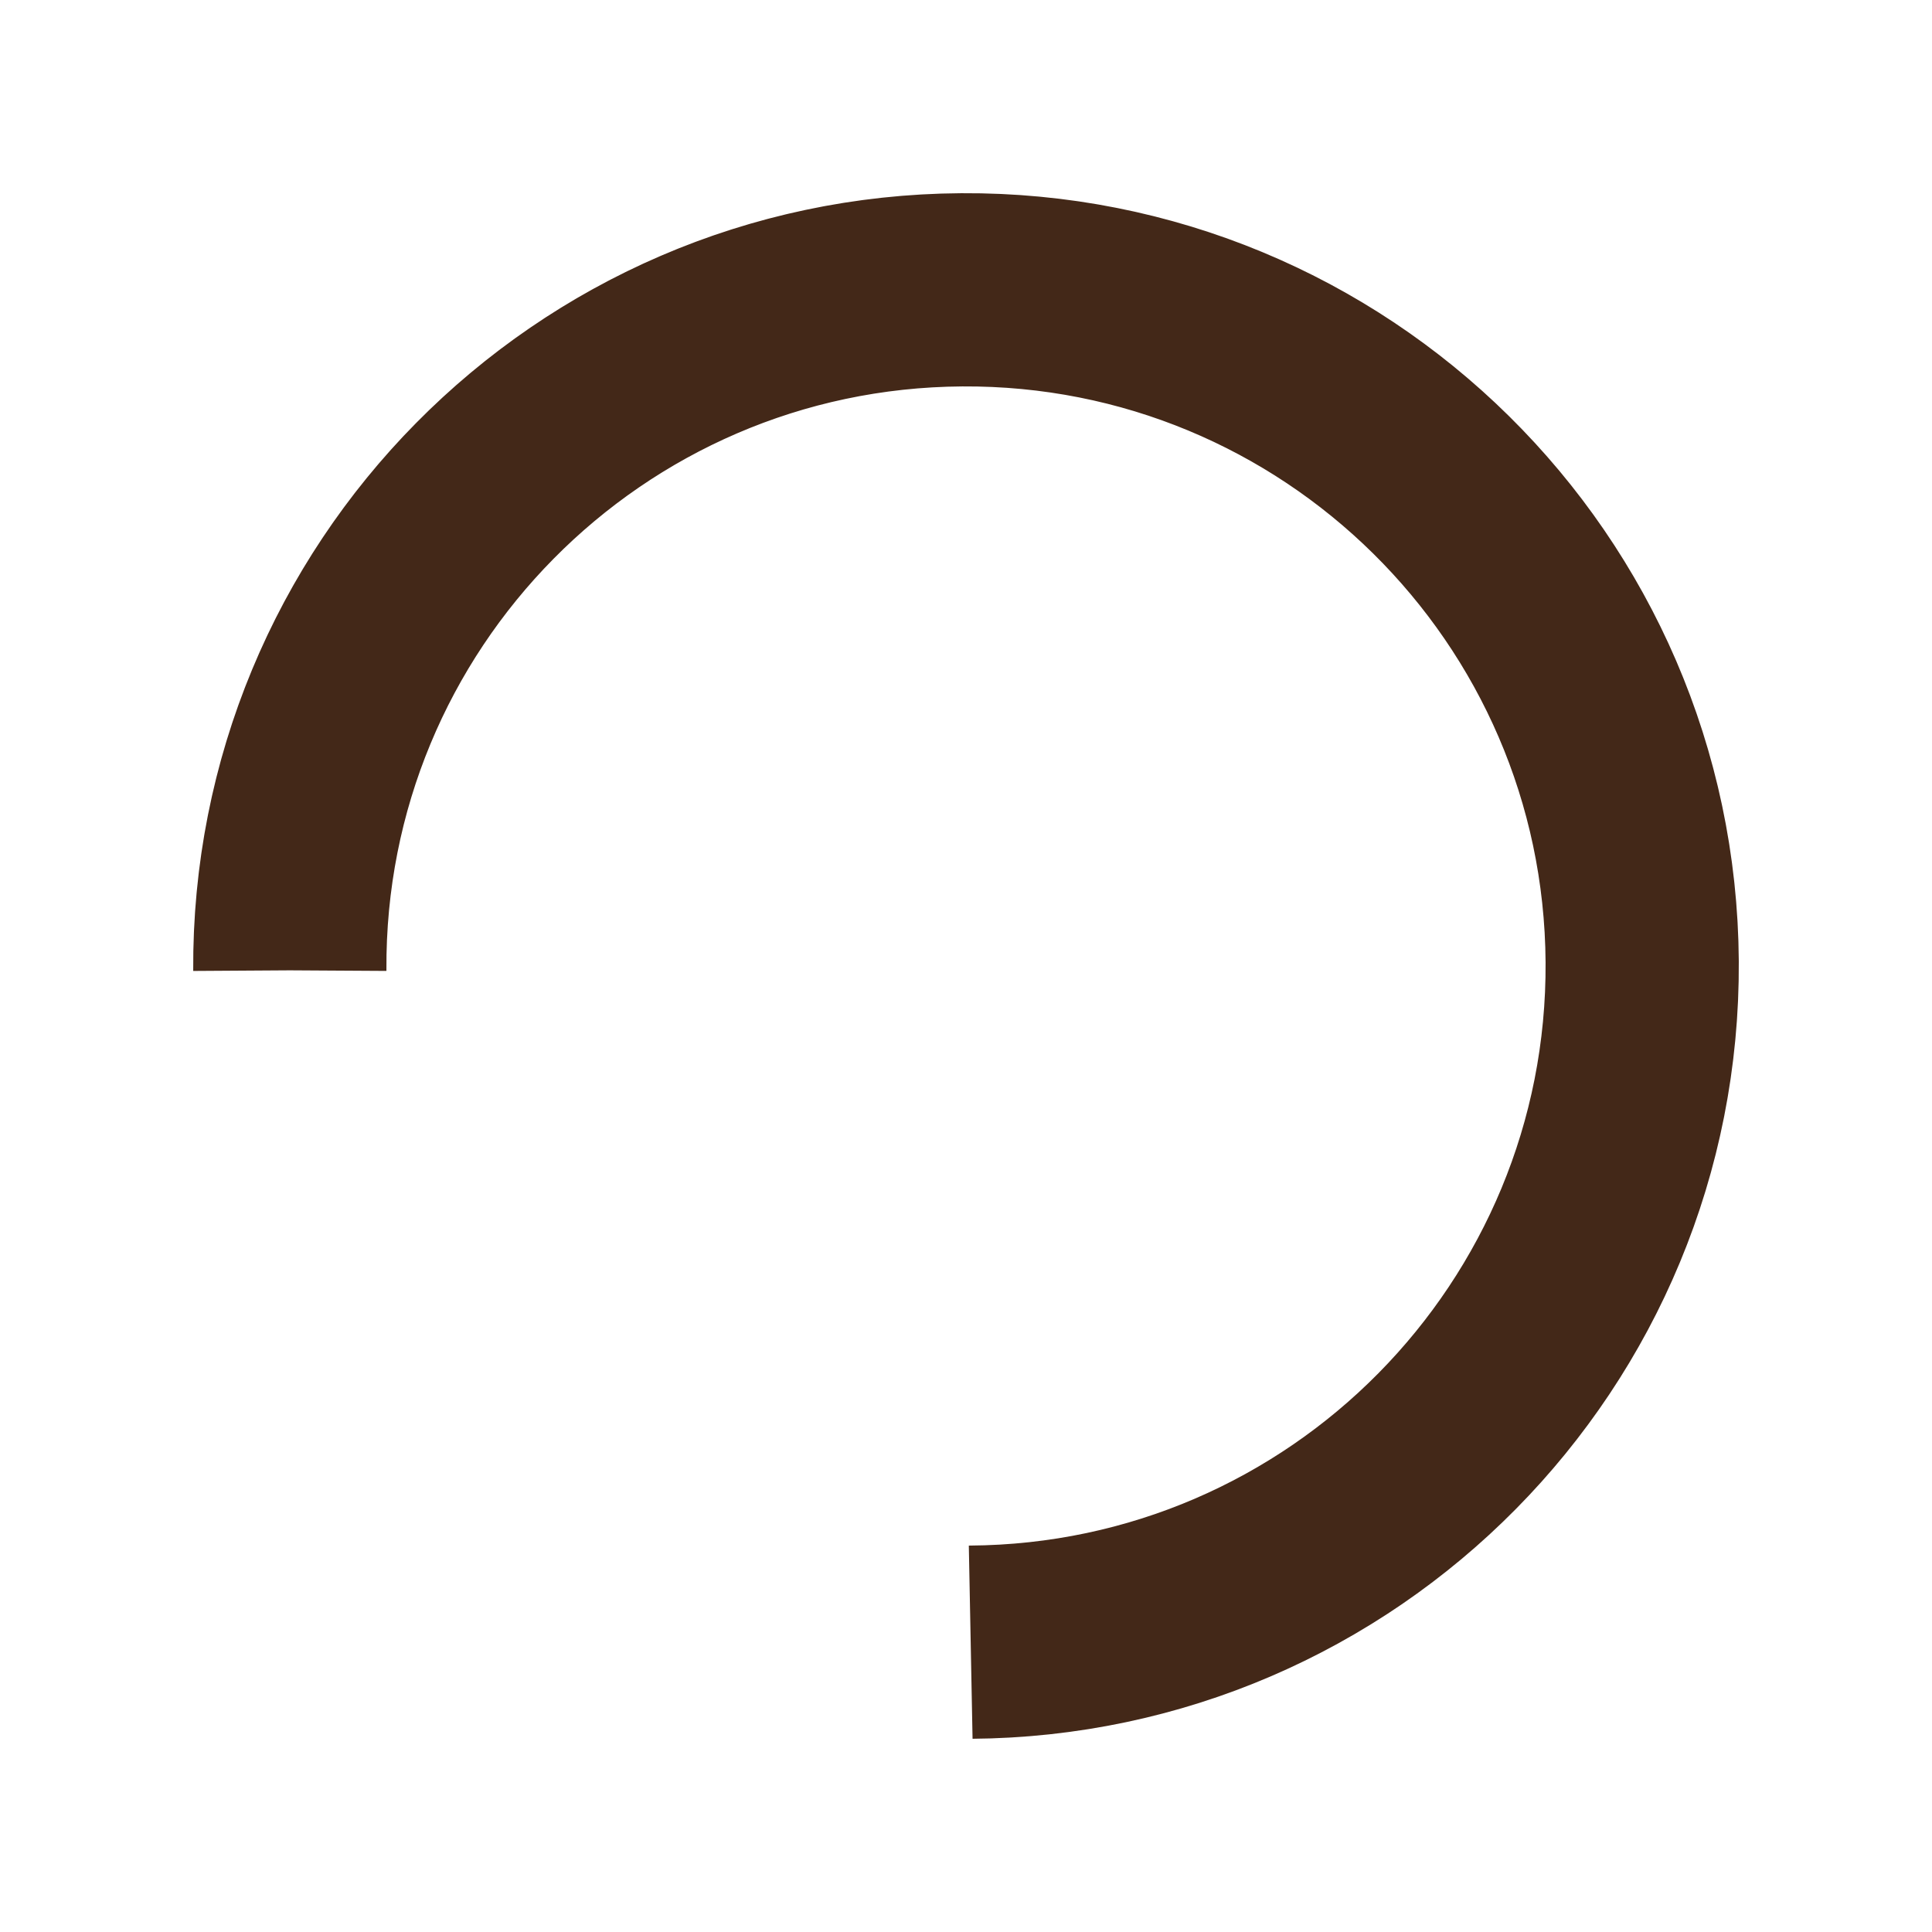
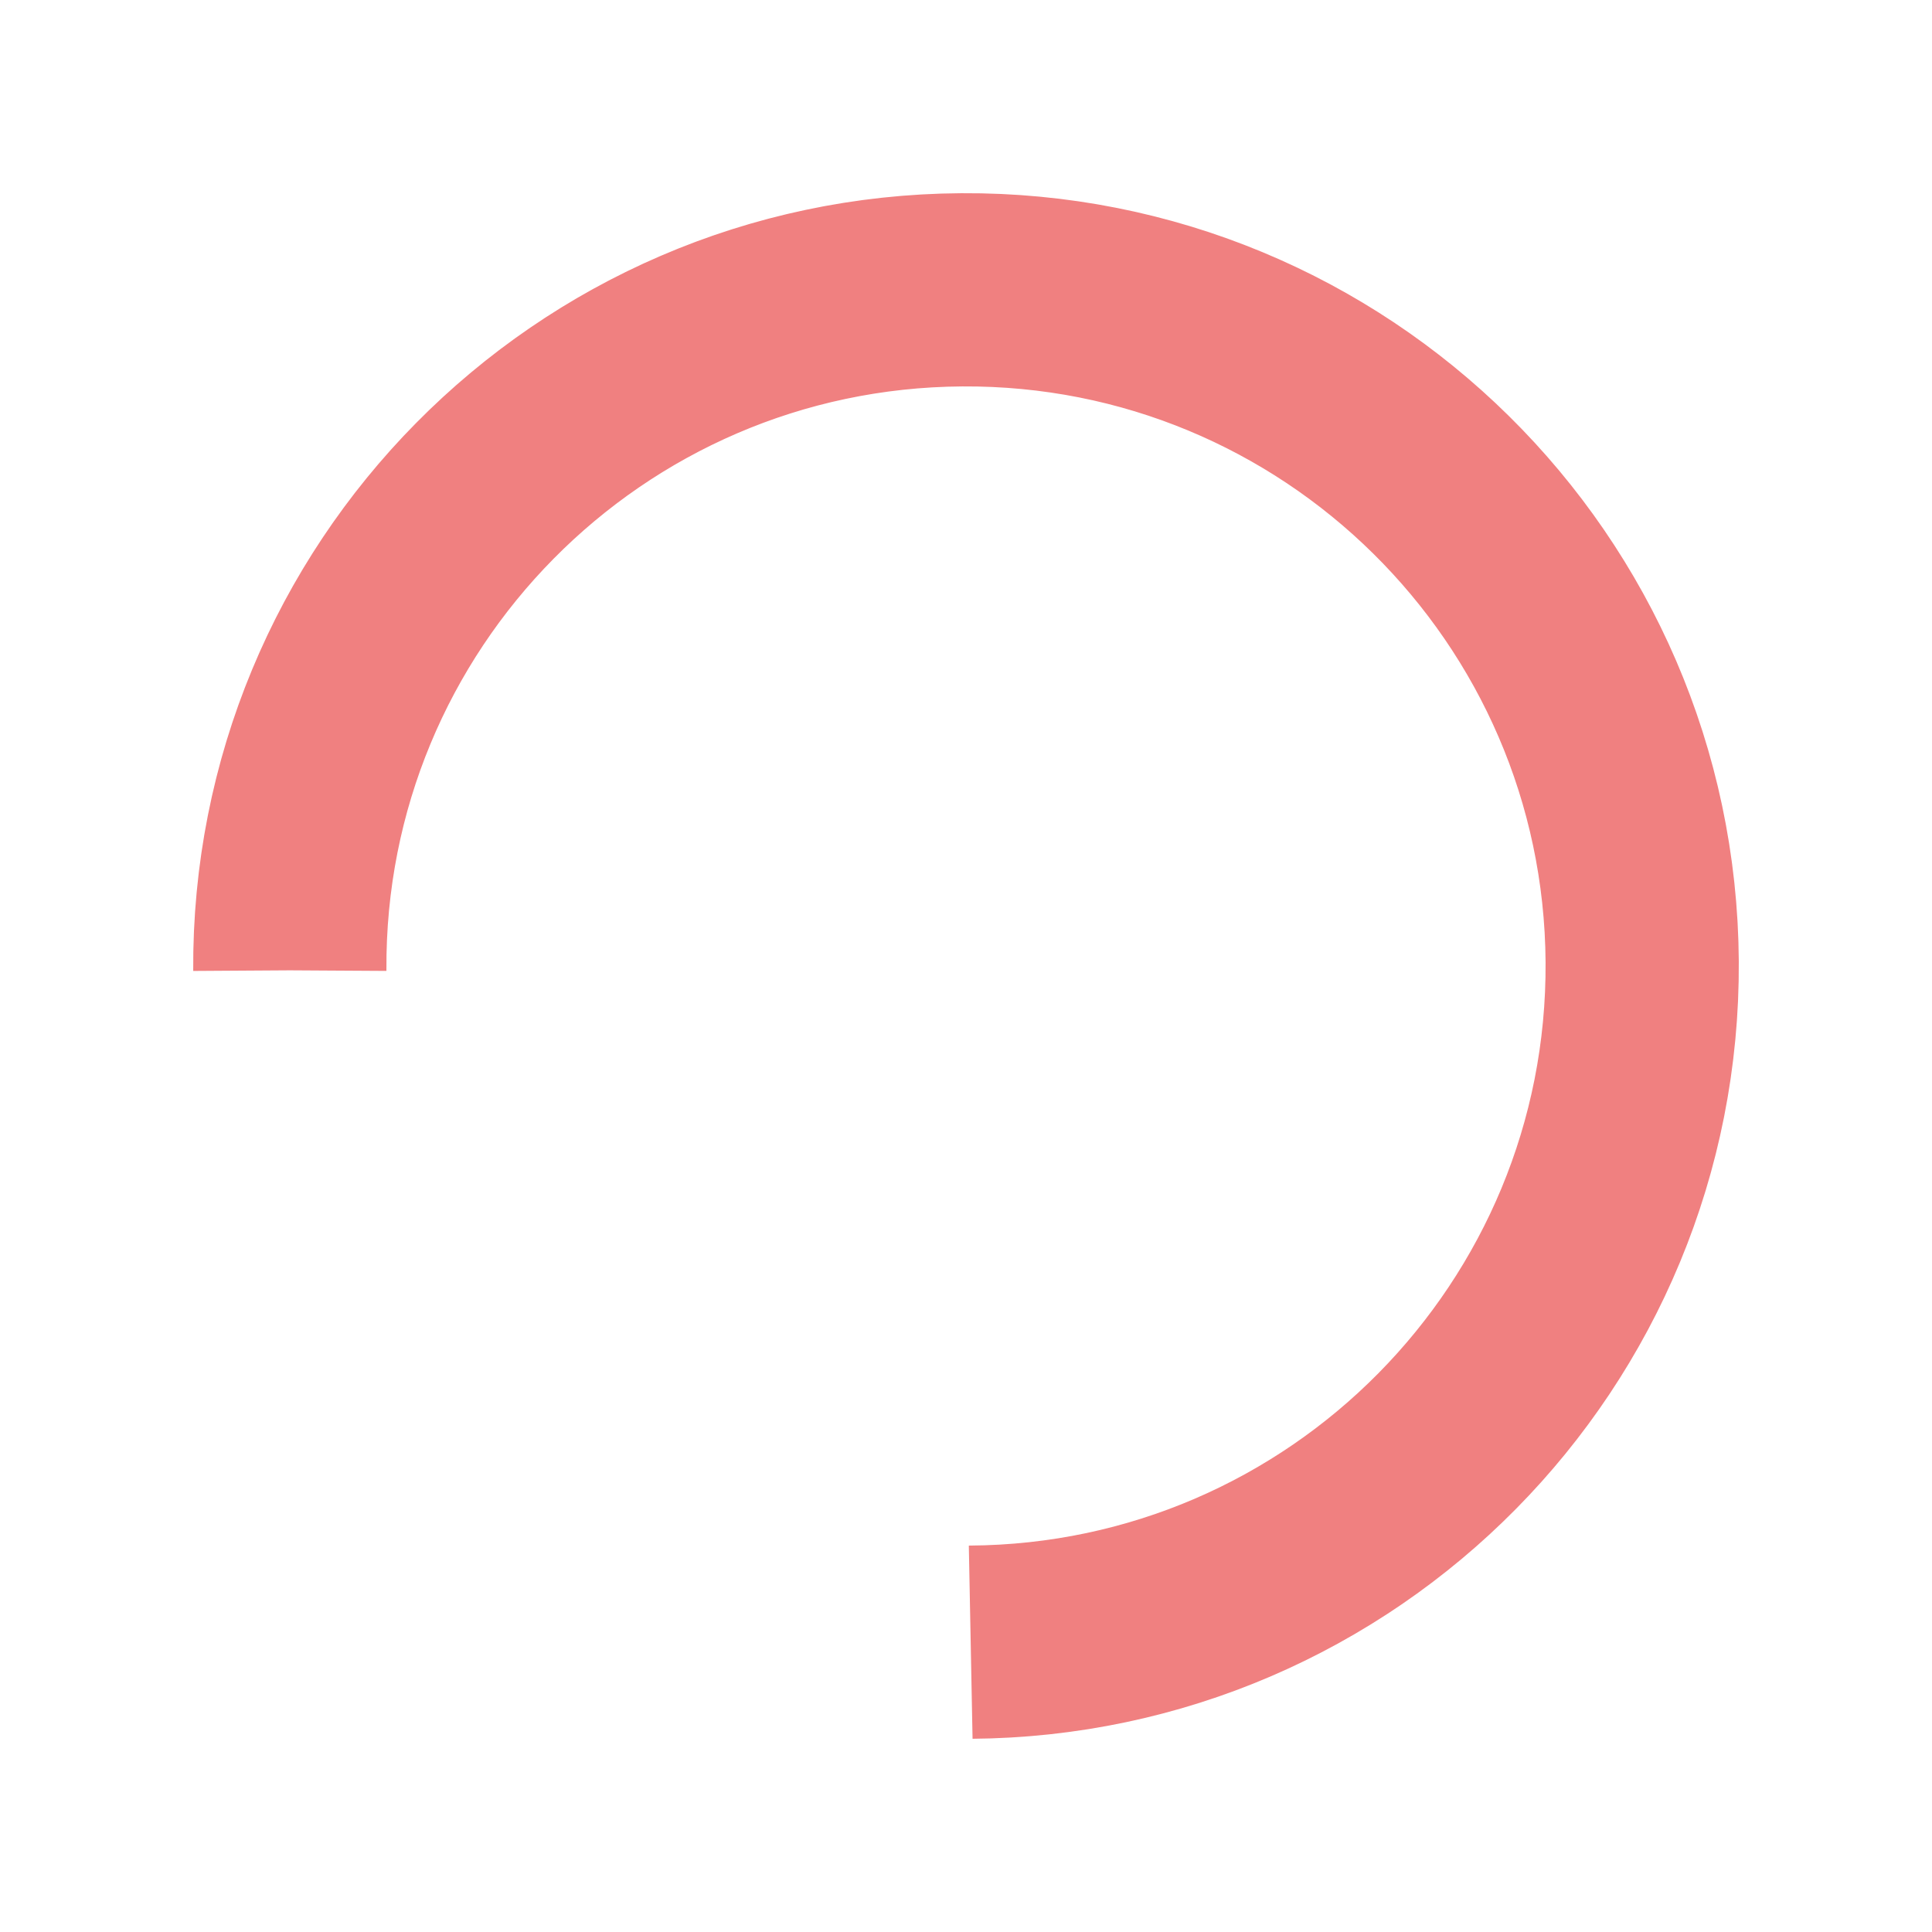
<svg xmlns="http://www.w3.org/2000/svg" width="200px" height="200px" viewBox="0 0 100 100" preserveAspectRatio="xMidYMid" class="lds-rolling" style="background: none;">
-   <circle cx="50" cy="50" fill="none" ng-attr-stroke="{{config.color}}" ng-attr-stroke-width="{{config.width}}" ng-attr-r="{{config.radius}}" ng-attr-stroke-dasharray="{{config.dasharray}}" stroke="#432818" stroke-width="10" r="35" stroke-dasharray="164.934 56.978" transform="rotate(179.633 50 50)">
+   <circle cx="50" cy="50" fill="none" stroke="#F08080" ng-attr-stroke-width="{{config.width}}" ng-attr-r="{{config.radius}}" ng-attr-stroke-dasharray="{{config.dasharray}}" stroke-width="10" r="35" stroke-dasharray="164.934 56.978" transform="rotate(179.633 50 50)">
    <animateTransform attributeName="transform" type="rotate" calcMode="linear" values="0 50 50;360 50 50" keyTimes="0;1" dur="1s" begin="0s" repeatCount="indefinite" />
  </circle>
</svg>
